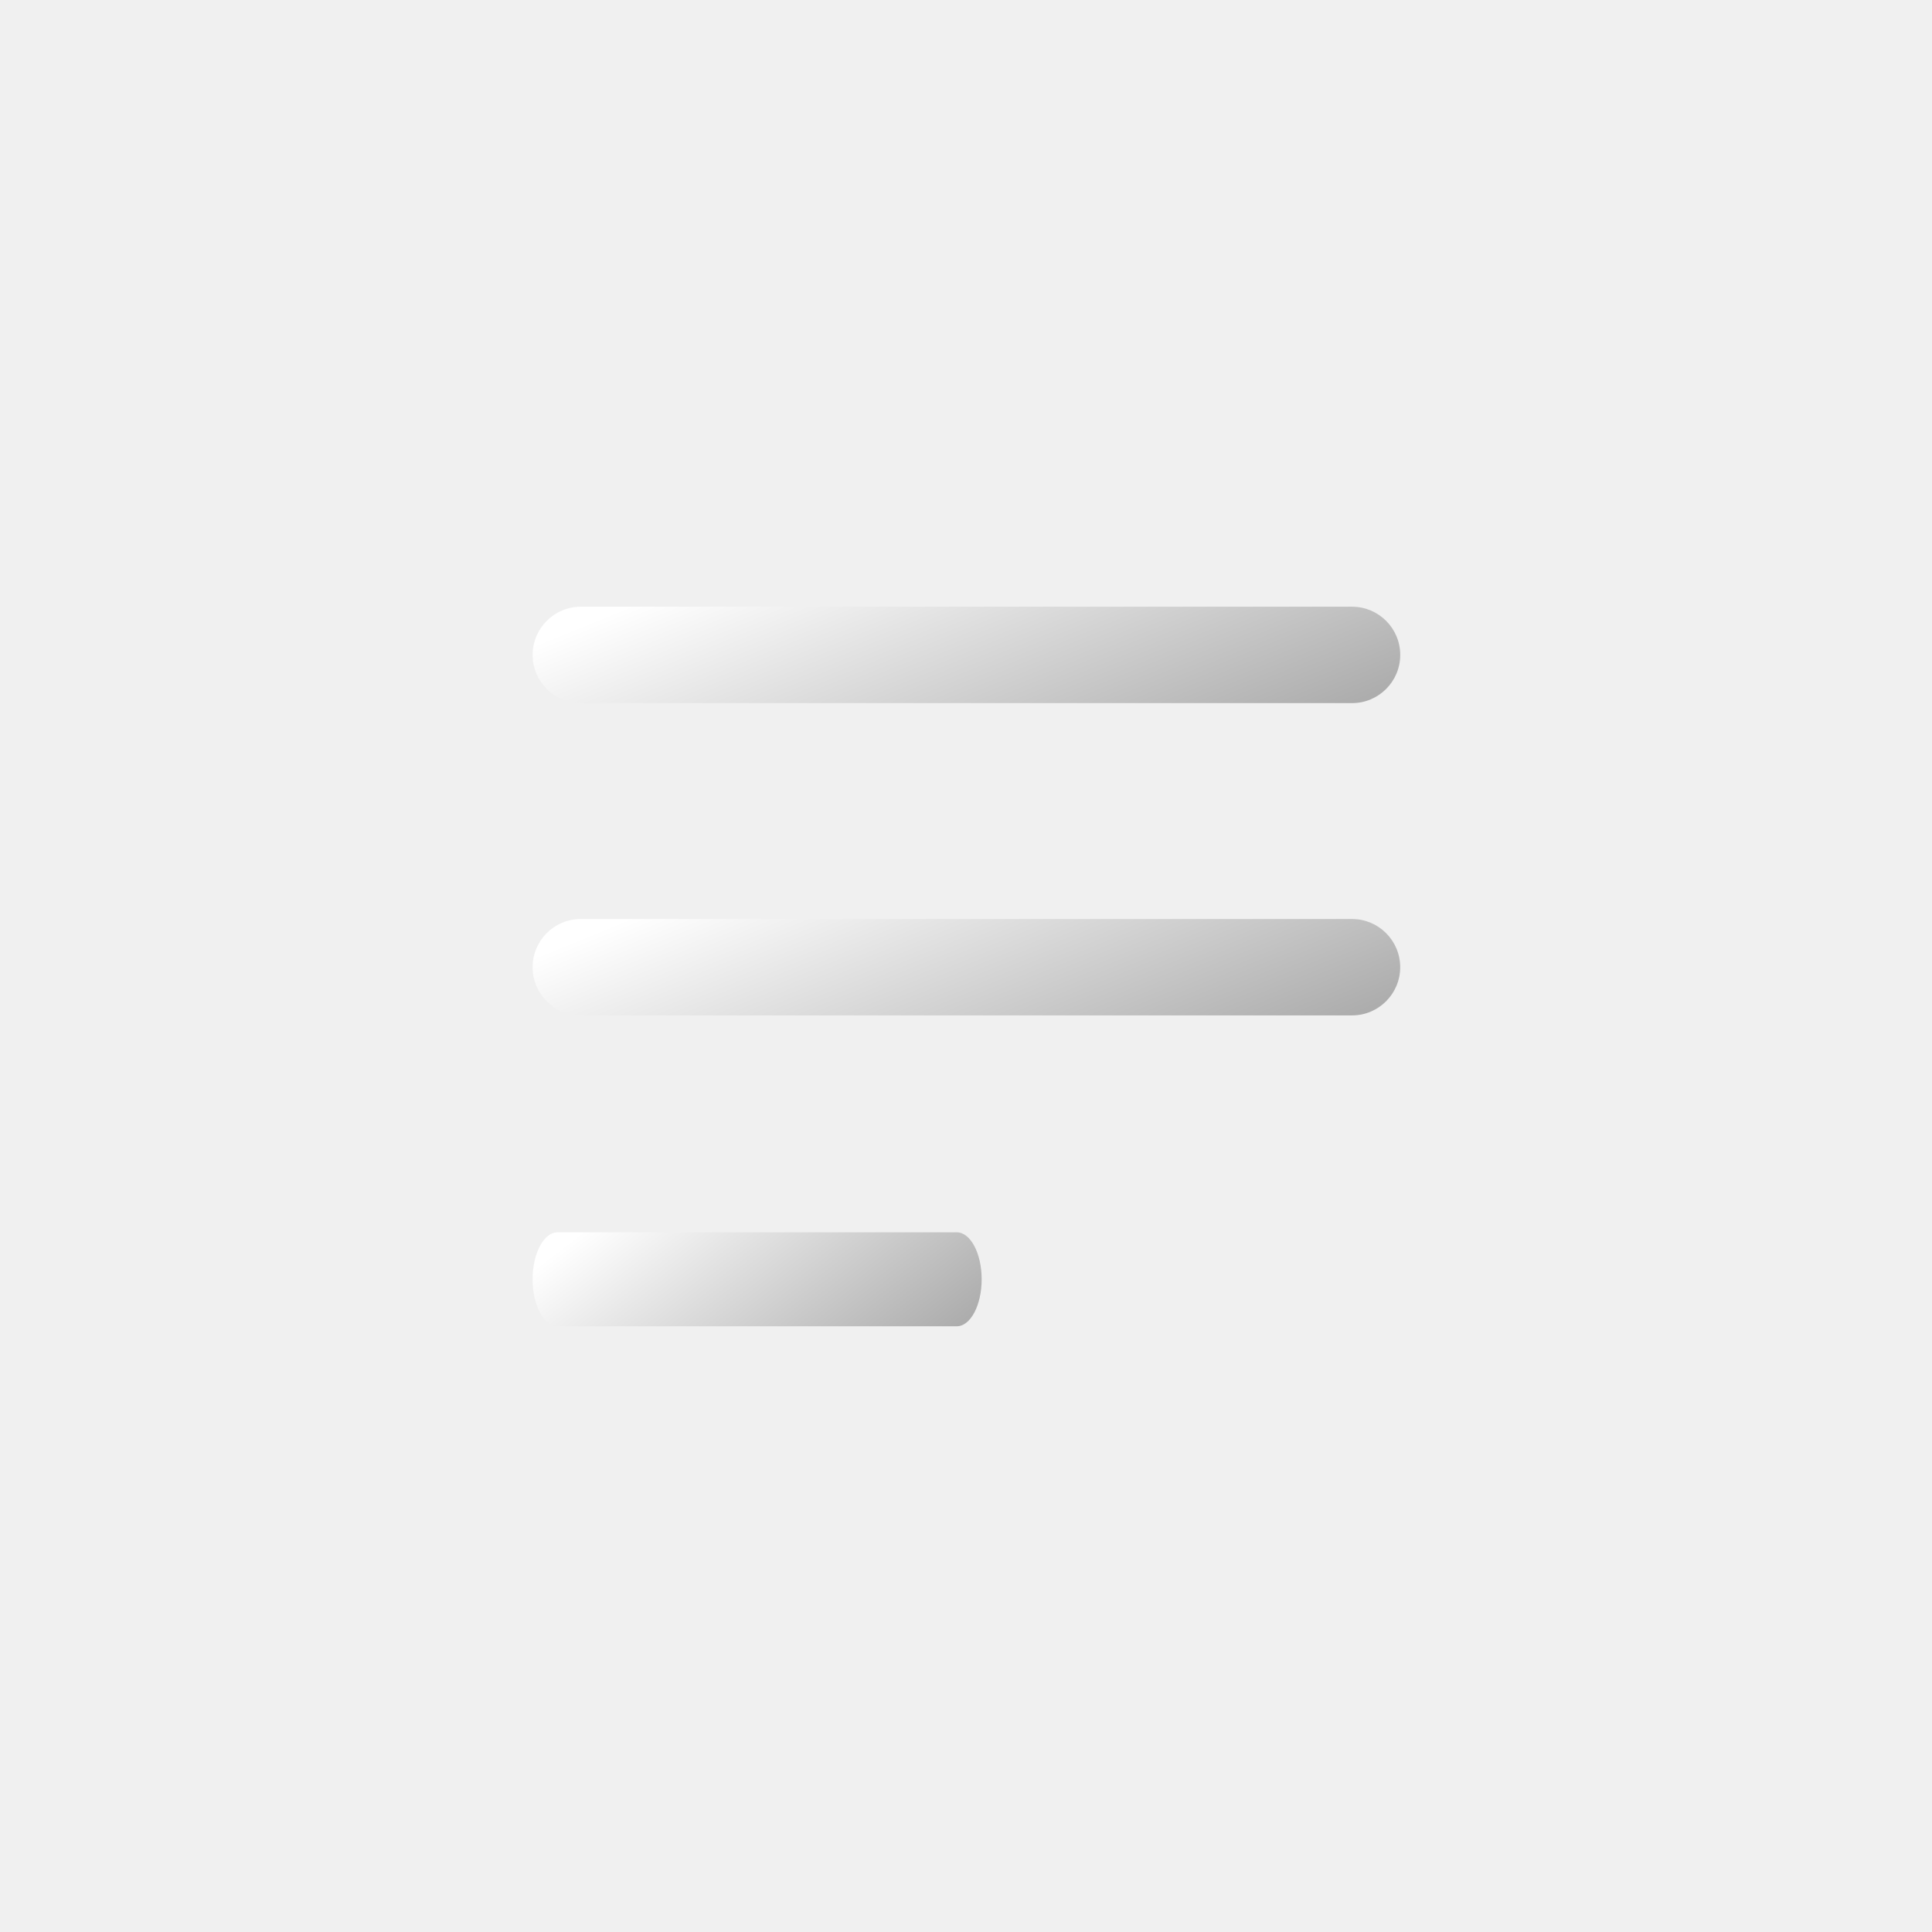
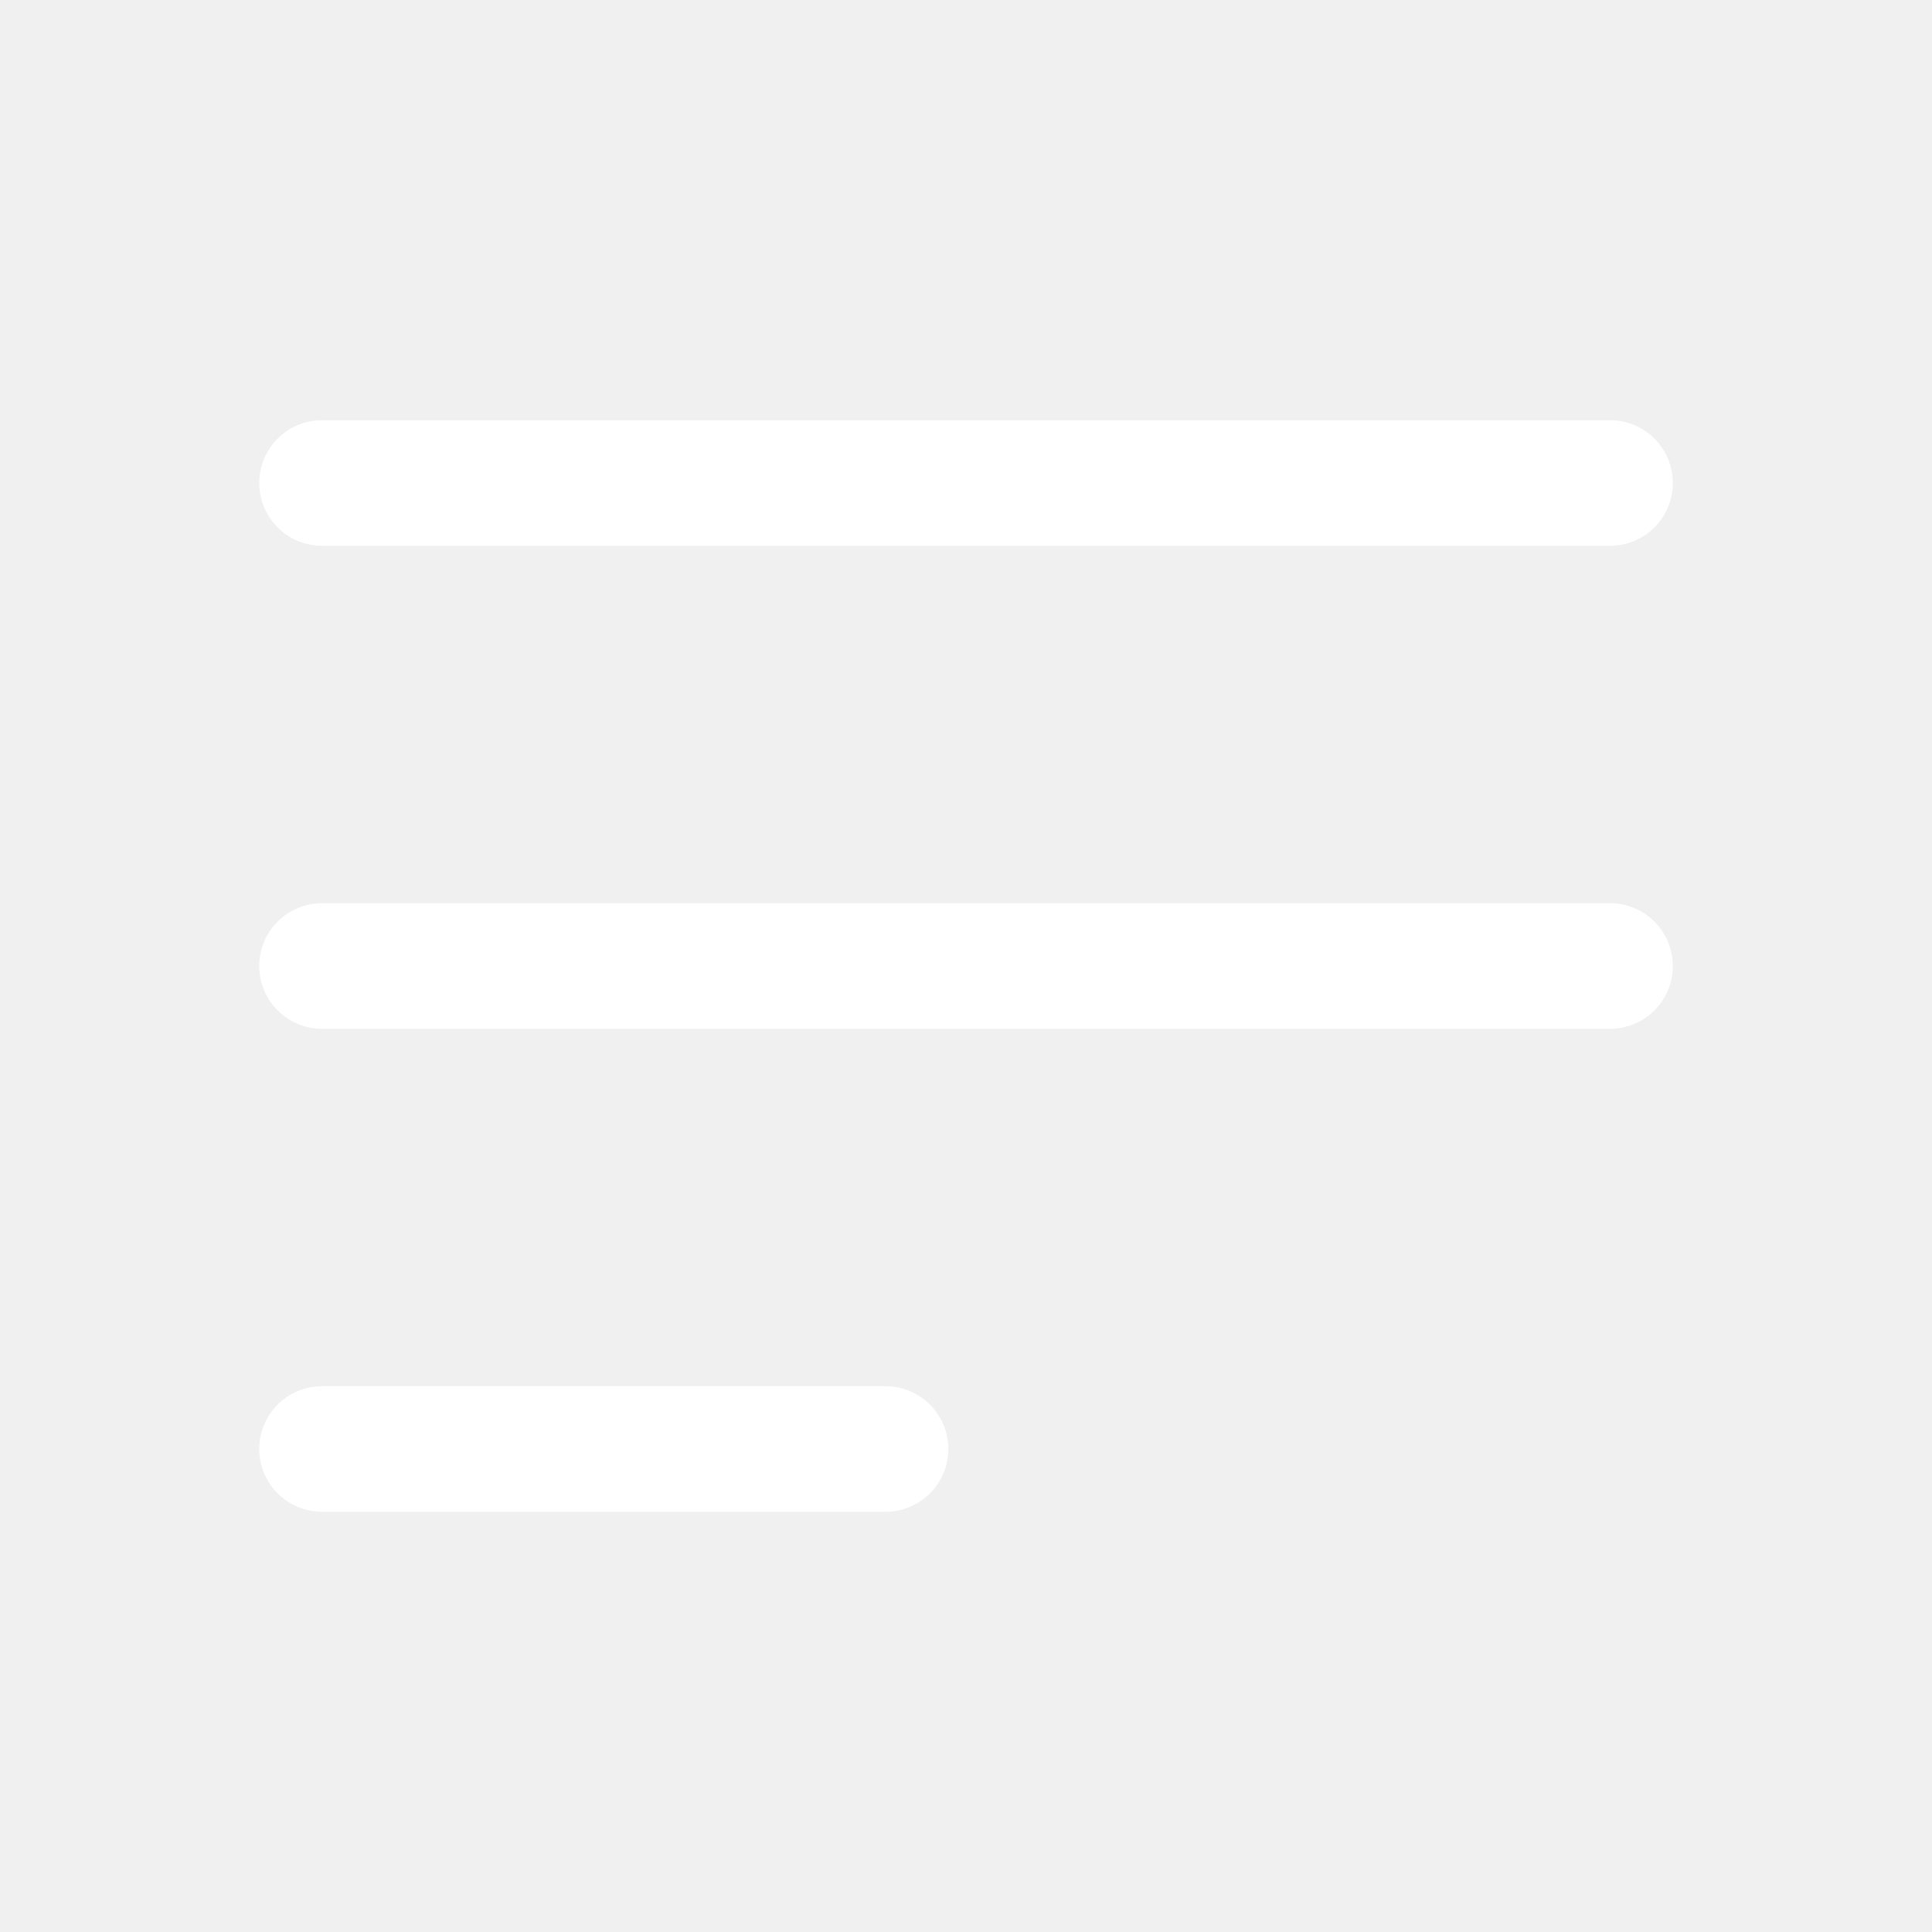
- <svg xmlns="http://www.w3.org/2000/svg" width="80" height="80" viewBox="0 0 185 185" fill="none">
-   <path fill-rule="evenodd" clip-rule="evenodd" d="M134.08 62.712C134.08 65.261 132.013 67.327 129.464 67.327L55.618 67.327C53.069 67.327 51.003 65.261 51.003 62.712C51.003 60.163 53.069 58.096 55.618 58.096L129.464 58.096C132.013 58.096 134.08 60.163 134.08 62.712Z" fill="url(#paint0_linear_27_1425)" />
-   <path fill-rule="evenodd" clip-rule="evenodd" d="M134.077 92.615C134.077 95.164 132.01 97.231 129.461 97.231L55.615 97.231C53.066 97.231 51 95.164 51 92.615C51 90.066 53.066 88 55.615 88L129.461 88C132.01 88 134.077 90.066 134.077 92.615Z" fill="url(#paint1_linear_27_1425)" />
-   <path fill-rule="evenodd" clip-rule="evenodd" d="M94 122.5C94 124.985 92.93 127 91.611 127L53.389 127C52.069 127 51 124.985 51 122.5C51 120.015 52.069 118 53.389 118L91.611 118C92.93 118 94 120.015 94 122.5Z" fill="url(#paint2_linear_27_1425)" />
-   <defs>
-     <linearGradient id="paint0_linear_27_1425" x1="324.5" y1="67" x2="283.838" y2="-32.948" gradientUnits="userSpaceOnUse">
-       <stop />
-       <stop offset="1" stop-color="white" />
-     </linearGradient>
-     <linearGradient id="paint1_linear_27_1425" x1="324.497" y1="96.904" x2="283.835" y2="-3.044" gradientUnits="userSpaceOnUse">
-       <stop />
-       <stop offset="1" stop-color="white" />
-     </linearGradient>
-     <linearGradient id="paint2_linear_27_1425" x1="192.561" y1="126.681" x2="137.724" y2="55.127" gradientUnits="userSpaceOnUse">
-       <stop />
-       <stop offset="1" stop-color="white" />
-     </linearGradient>
-   </defs>
+ <svg xmlns="http://www.w3.org/2000/svg" width="40" height="40" viewBox="0 0 40 40" fill="none">
+   <path d="M6.667 10H33.334M6.667 20H33.334M6.667 30H18.334" stroke="white" stroke-width="2.6" stroke-linecap="round" stroke-linejoin="round" />
</svg>
